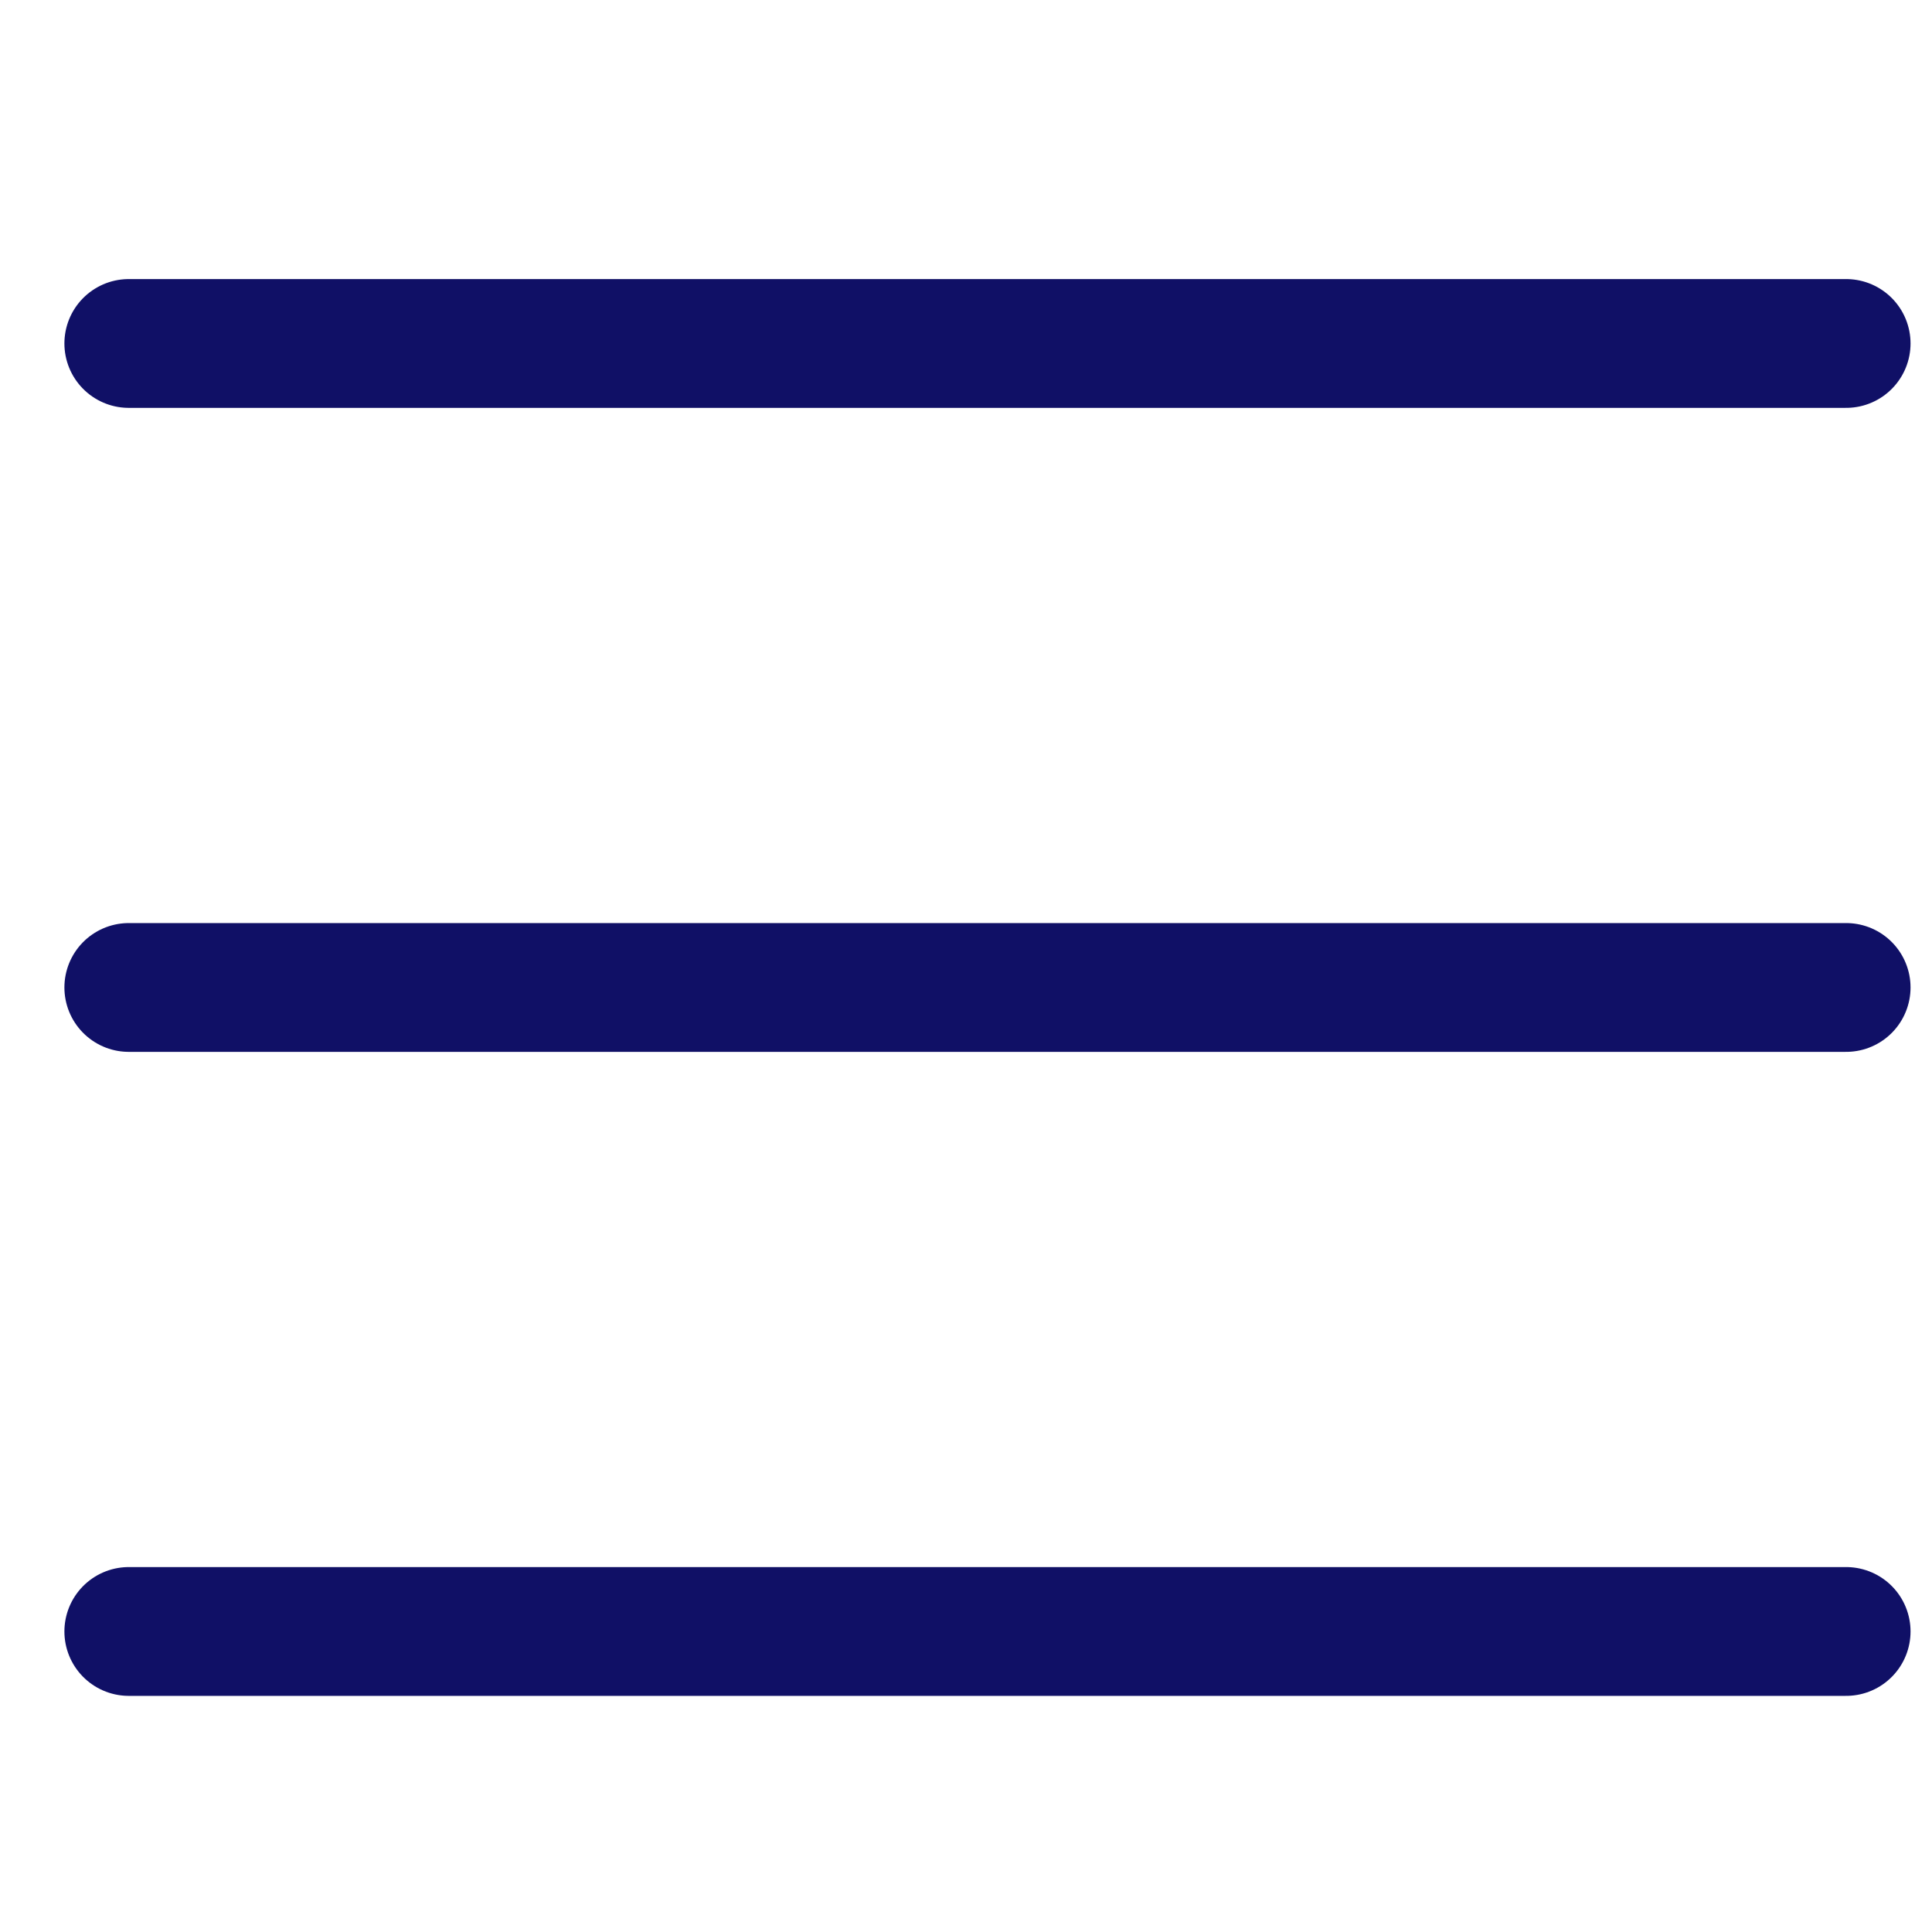
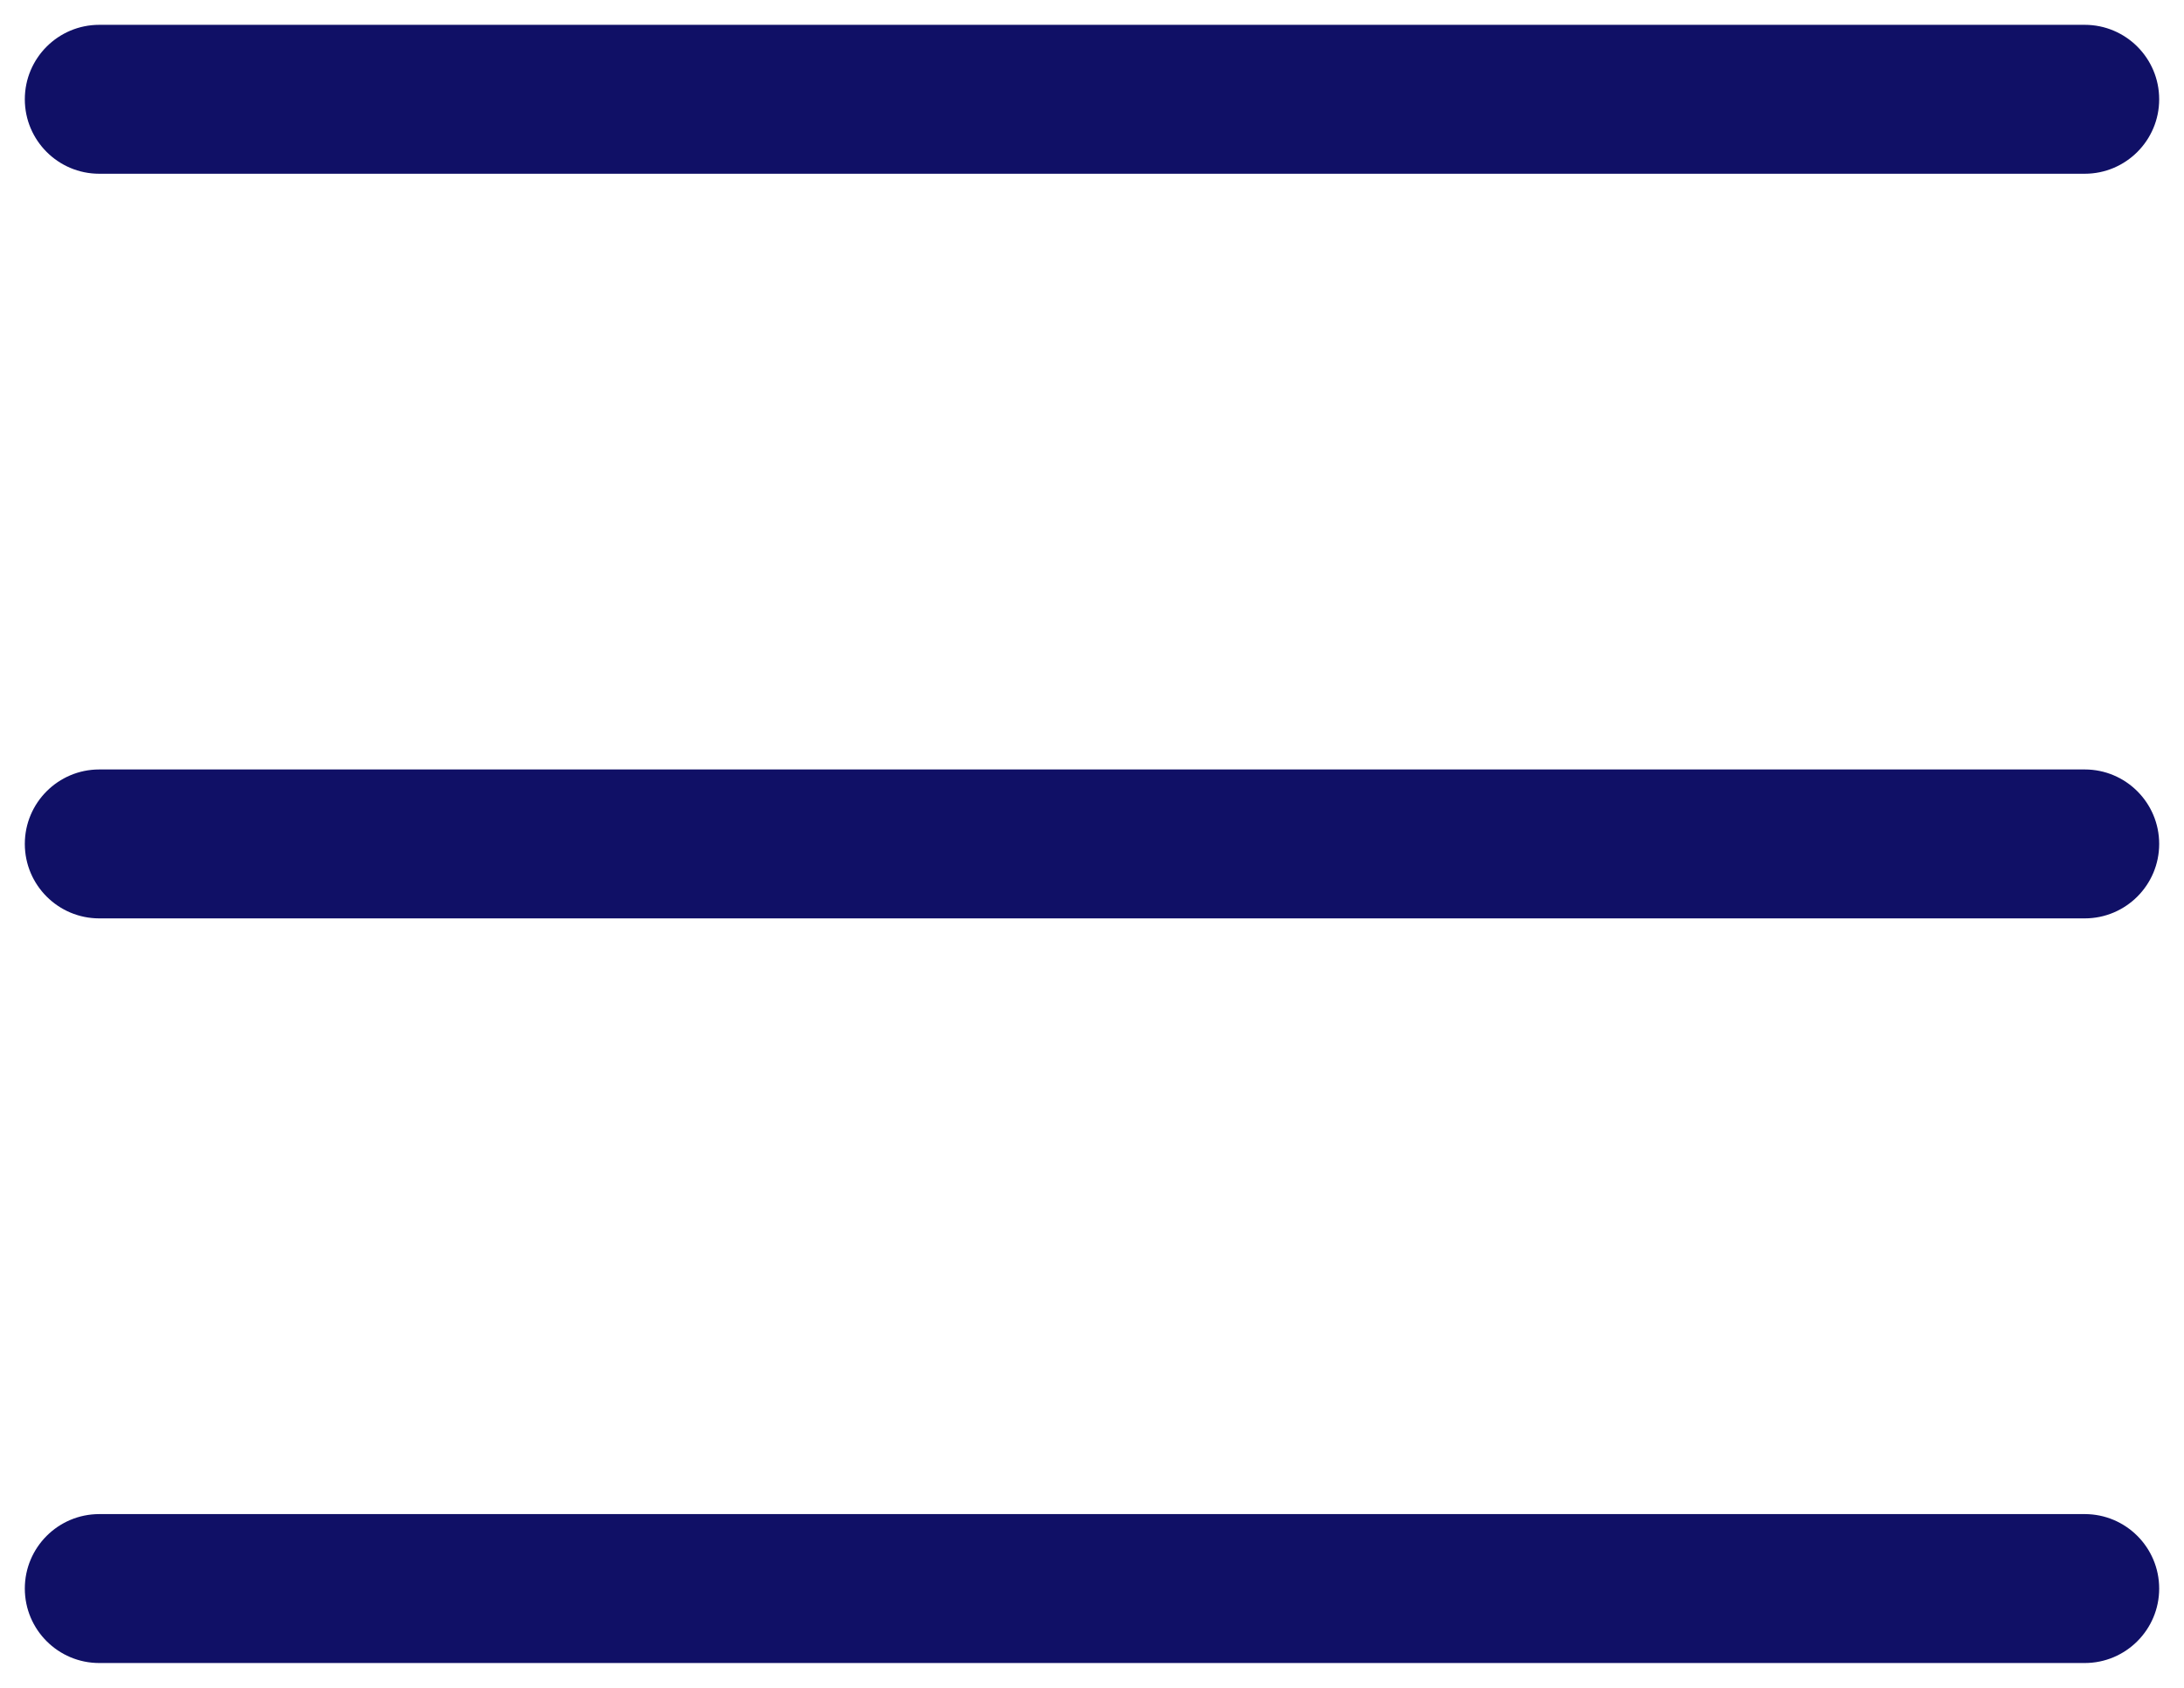
- <svg xmlns="http://www.w3.org/2000/svg" width="45" height="45" viewBox="0 0 45 45" fill="none">
-   <path d="M3 8H43M3 23H43M3 38H43" stroke="#101066" stroke-width="3" stroke-linecap="round" stroke-linejoin="round" />
+ <svg xmlns="http://www.w3.org/2000/svg" width="44" height="34" viewBox="0 0 44 34" fill="none">
+   <path fill-rule="evenodd" clip-rule="evenodd" d="M0.5 2C0.5 1.172 1.172 0.5 2 0.5H42C42.828 0.5 43.5 1.172 43.5 2C43.5 2.828 42.828 3.5 42 3.5H2C1.172 3.5 0.5 2.828 0.5 2ZM0.5 17C0.5 16.172 1.172 15.5 2 15.5H42C42.828 15.5 43.5 16.172 43.5 17C43.5 17.828 42.828 18.5 42 18.5H2C1.172 18.5 0.5 17.828 0.5 17ZM0.5 32C0.5 31.172 1.172 30.5 2 30.5H42C42.828 30.5 43.5 31.172 43.5 32C43.5 32.828 42.828 33.5 42 33.5H2C1.172 33.5 0.5 32.828 0.5 32Z" fill="#101066" />
</svg>
